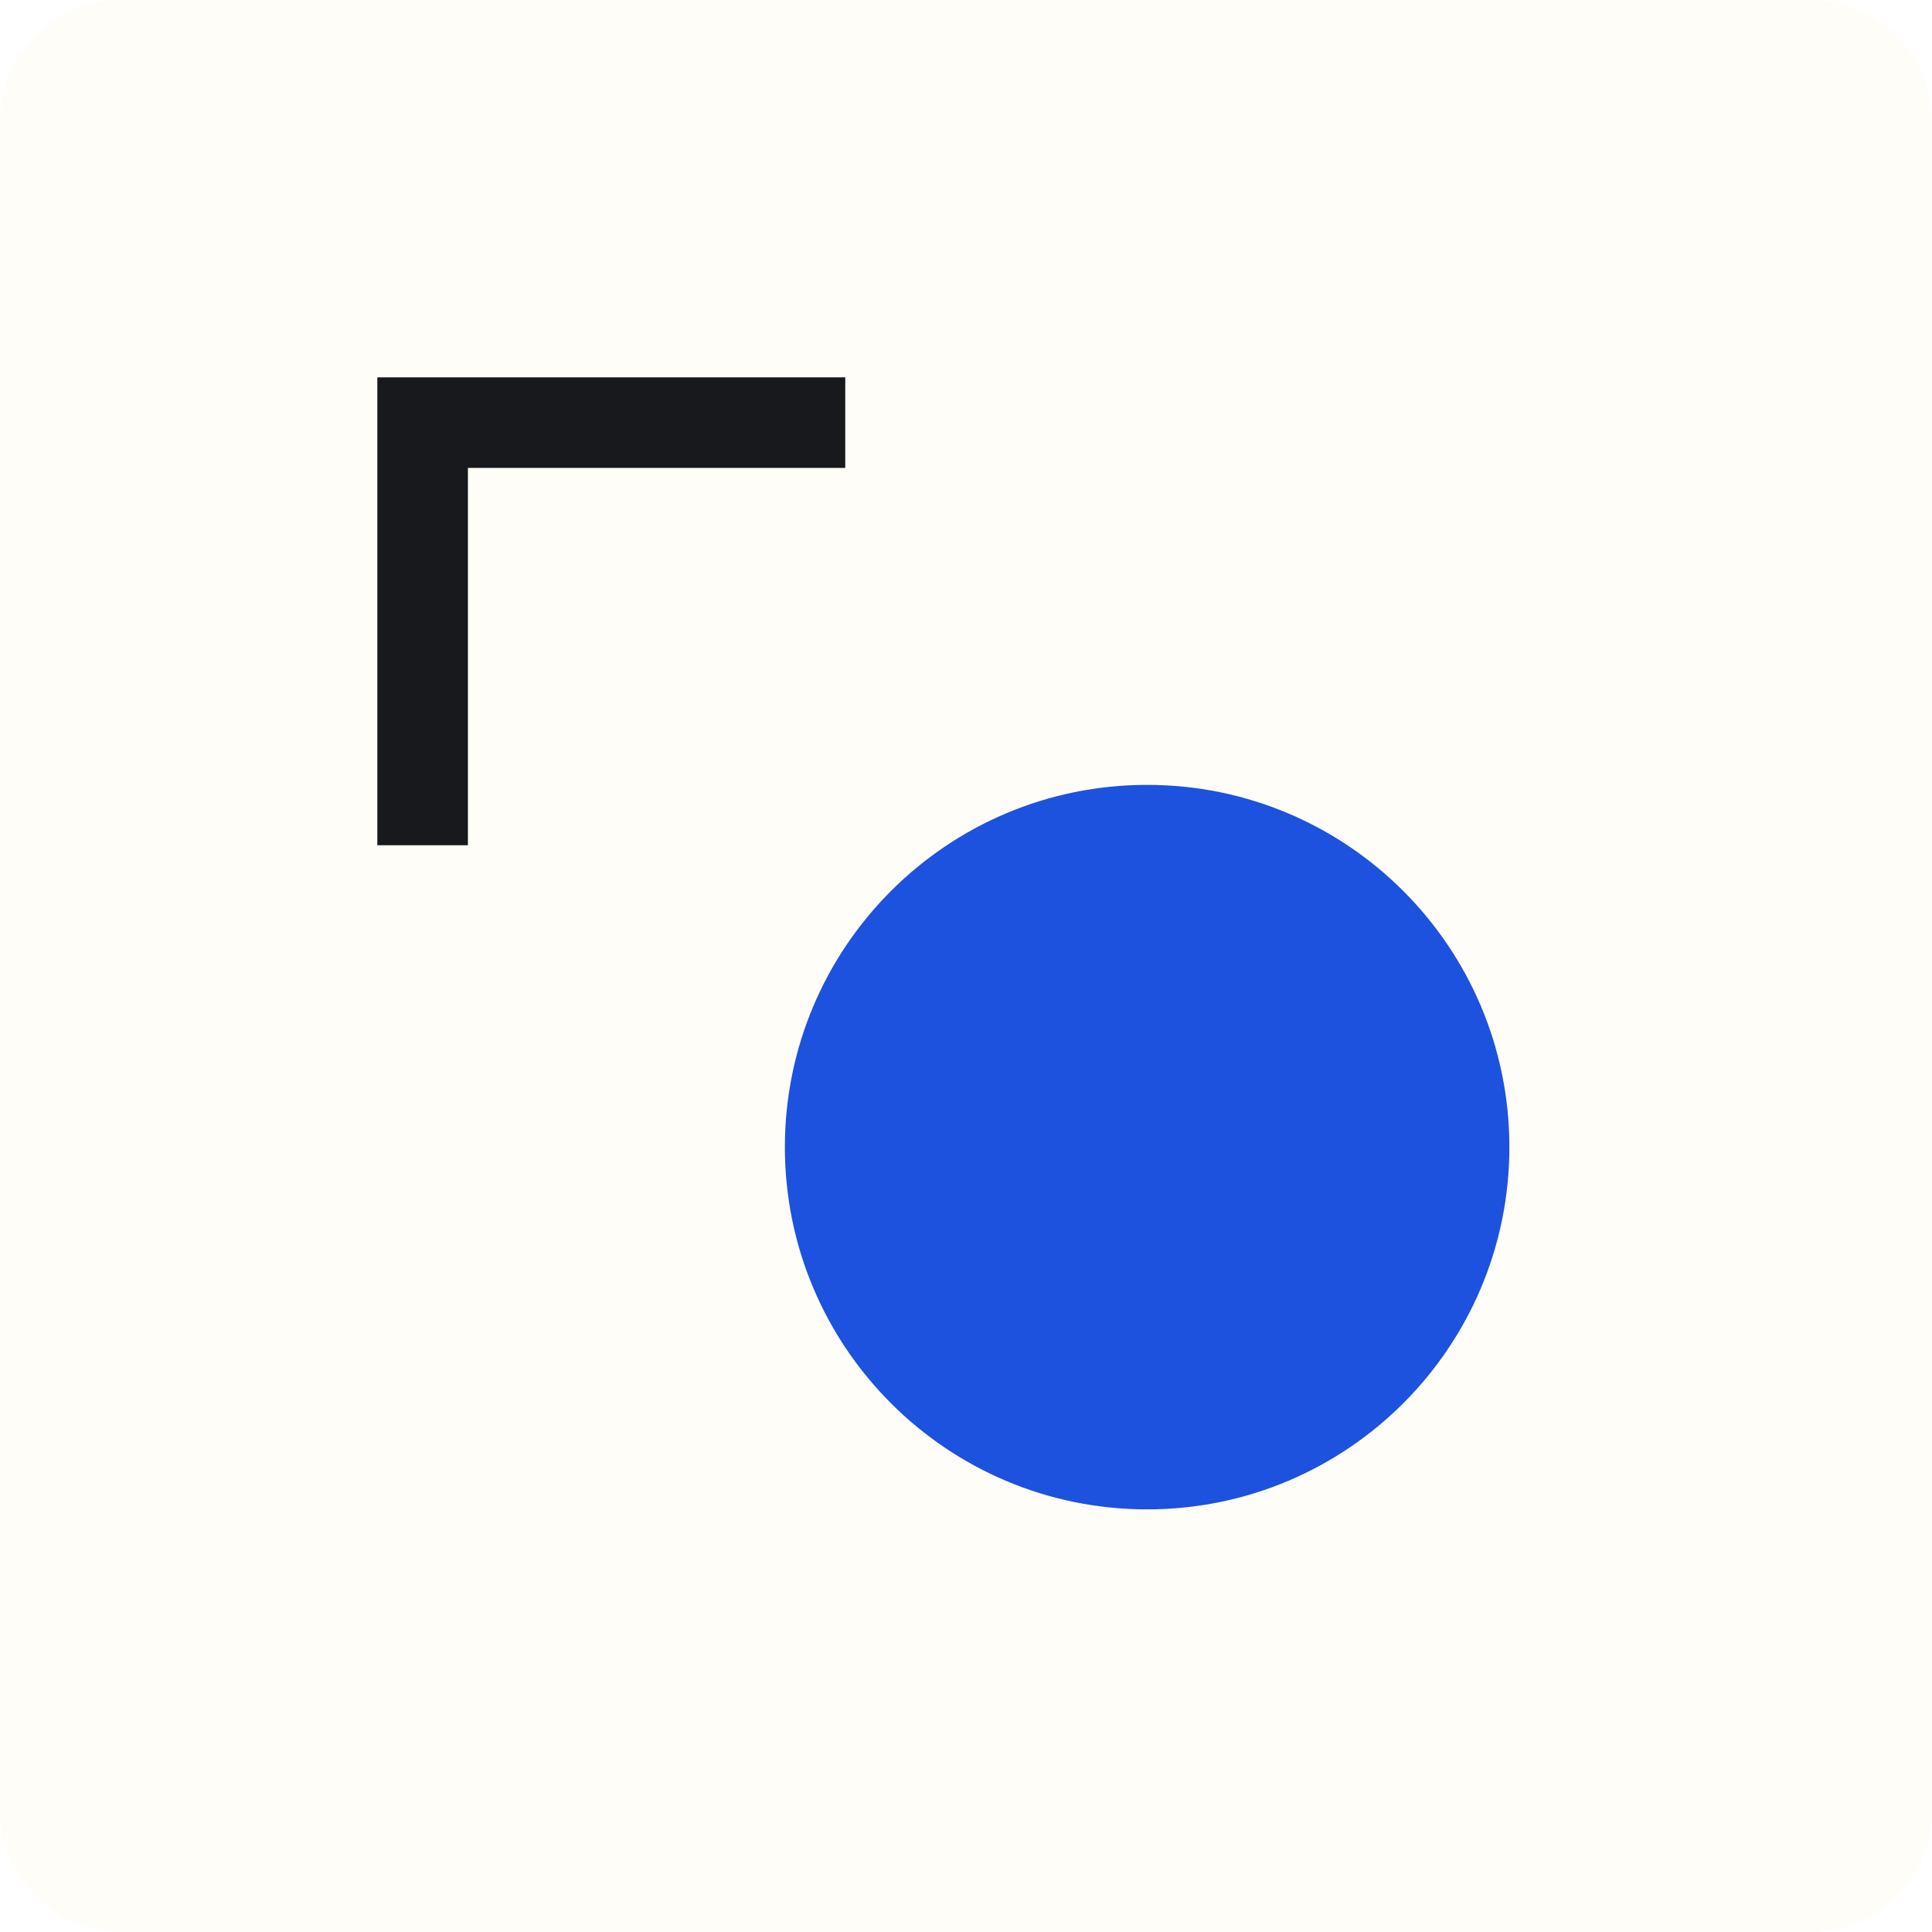
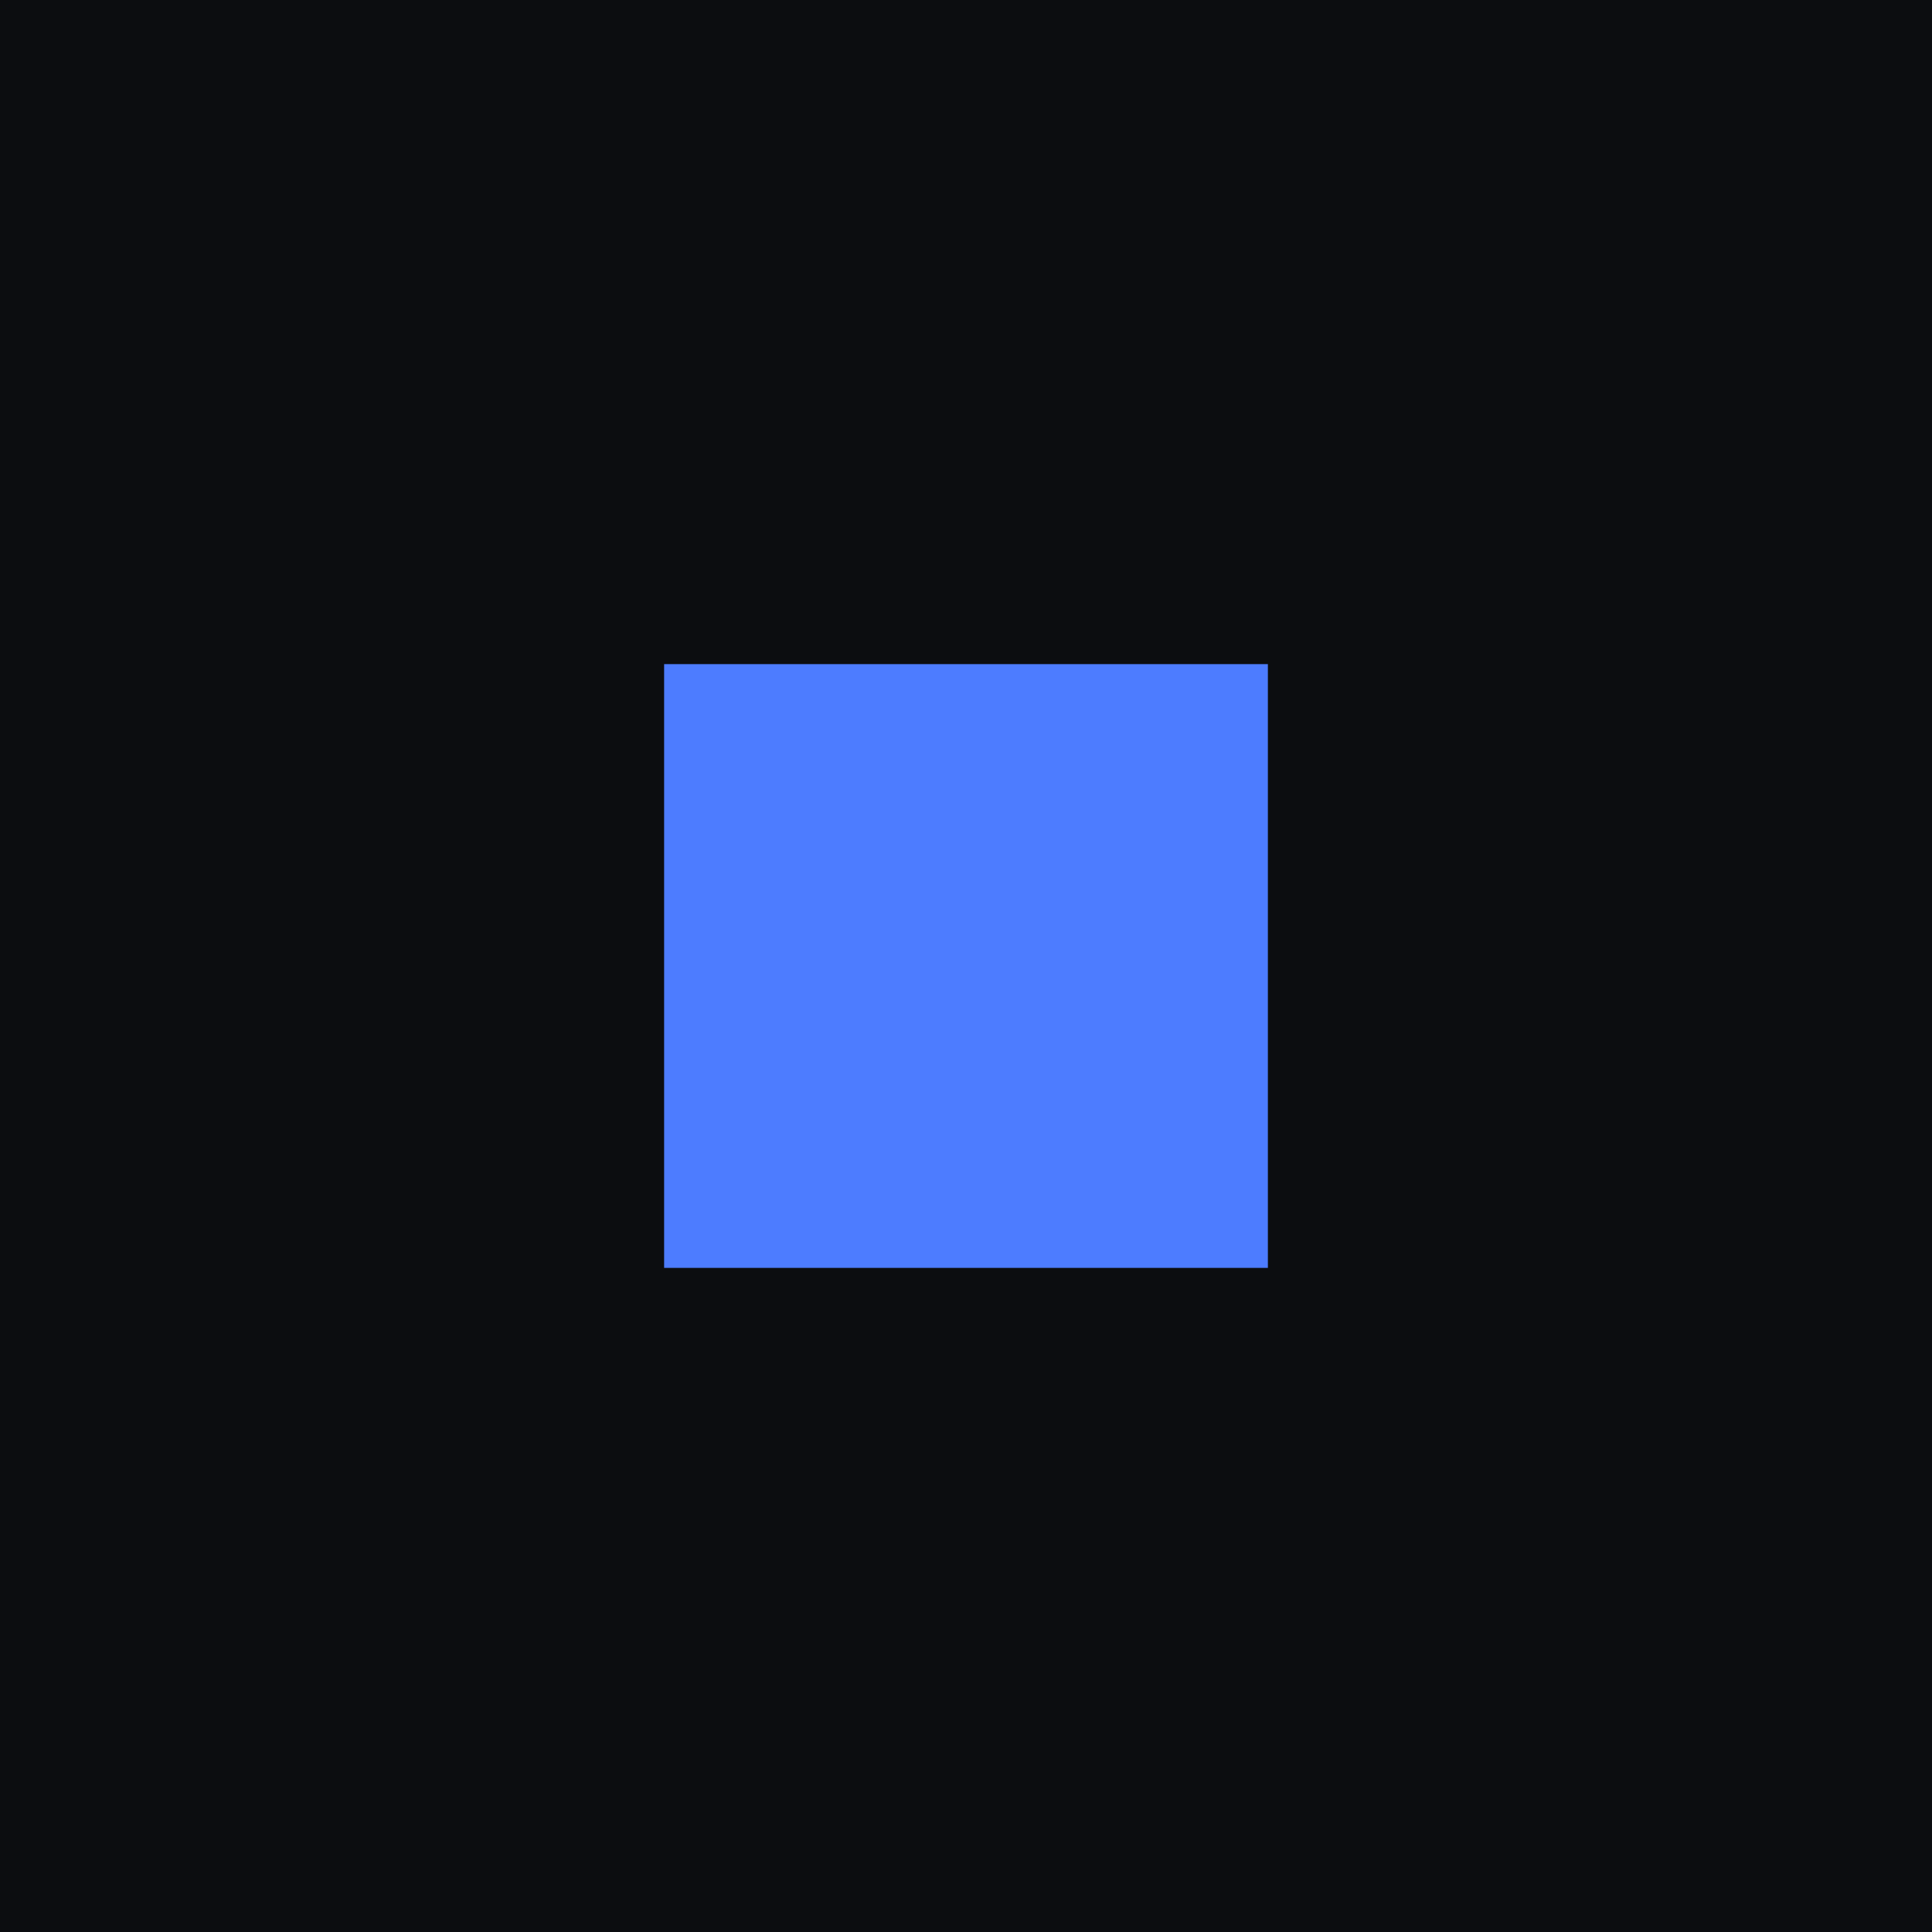
<svg xmlns="http://www.w3.org/2000/svg" viewBox="0 0 32 32" role="img" aria-label="Caught Up completion mark">
-   <rect width="32" height="32" rx="2" fill="#fffdf8" />
-   <path d="M7 14V7h7" fill="none" stroke="#17191c" stroke-width="1.5" />
-   <circle cx="19" cy="19" r="6" fill="#1d52de" />
+   <rect width="32" height="32" fill="#0c0d10" />
+   <rect x="11" y="11" width="10" height="10" fill="#4d7cff" />
</svg>
